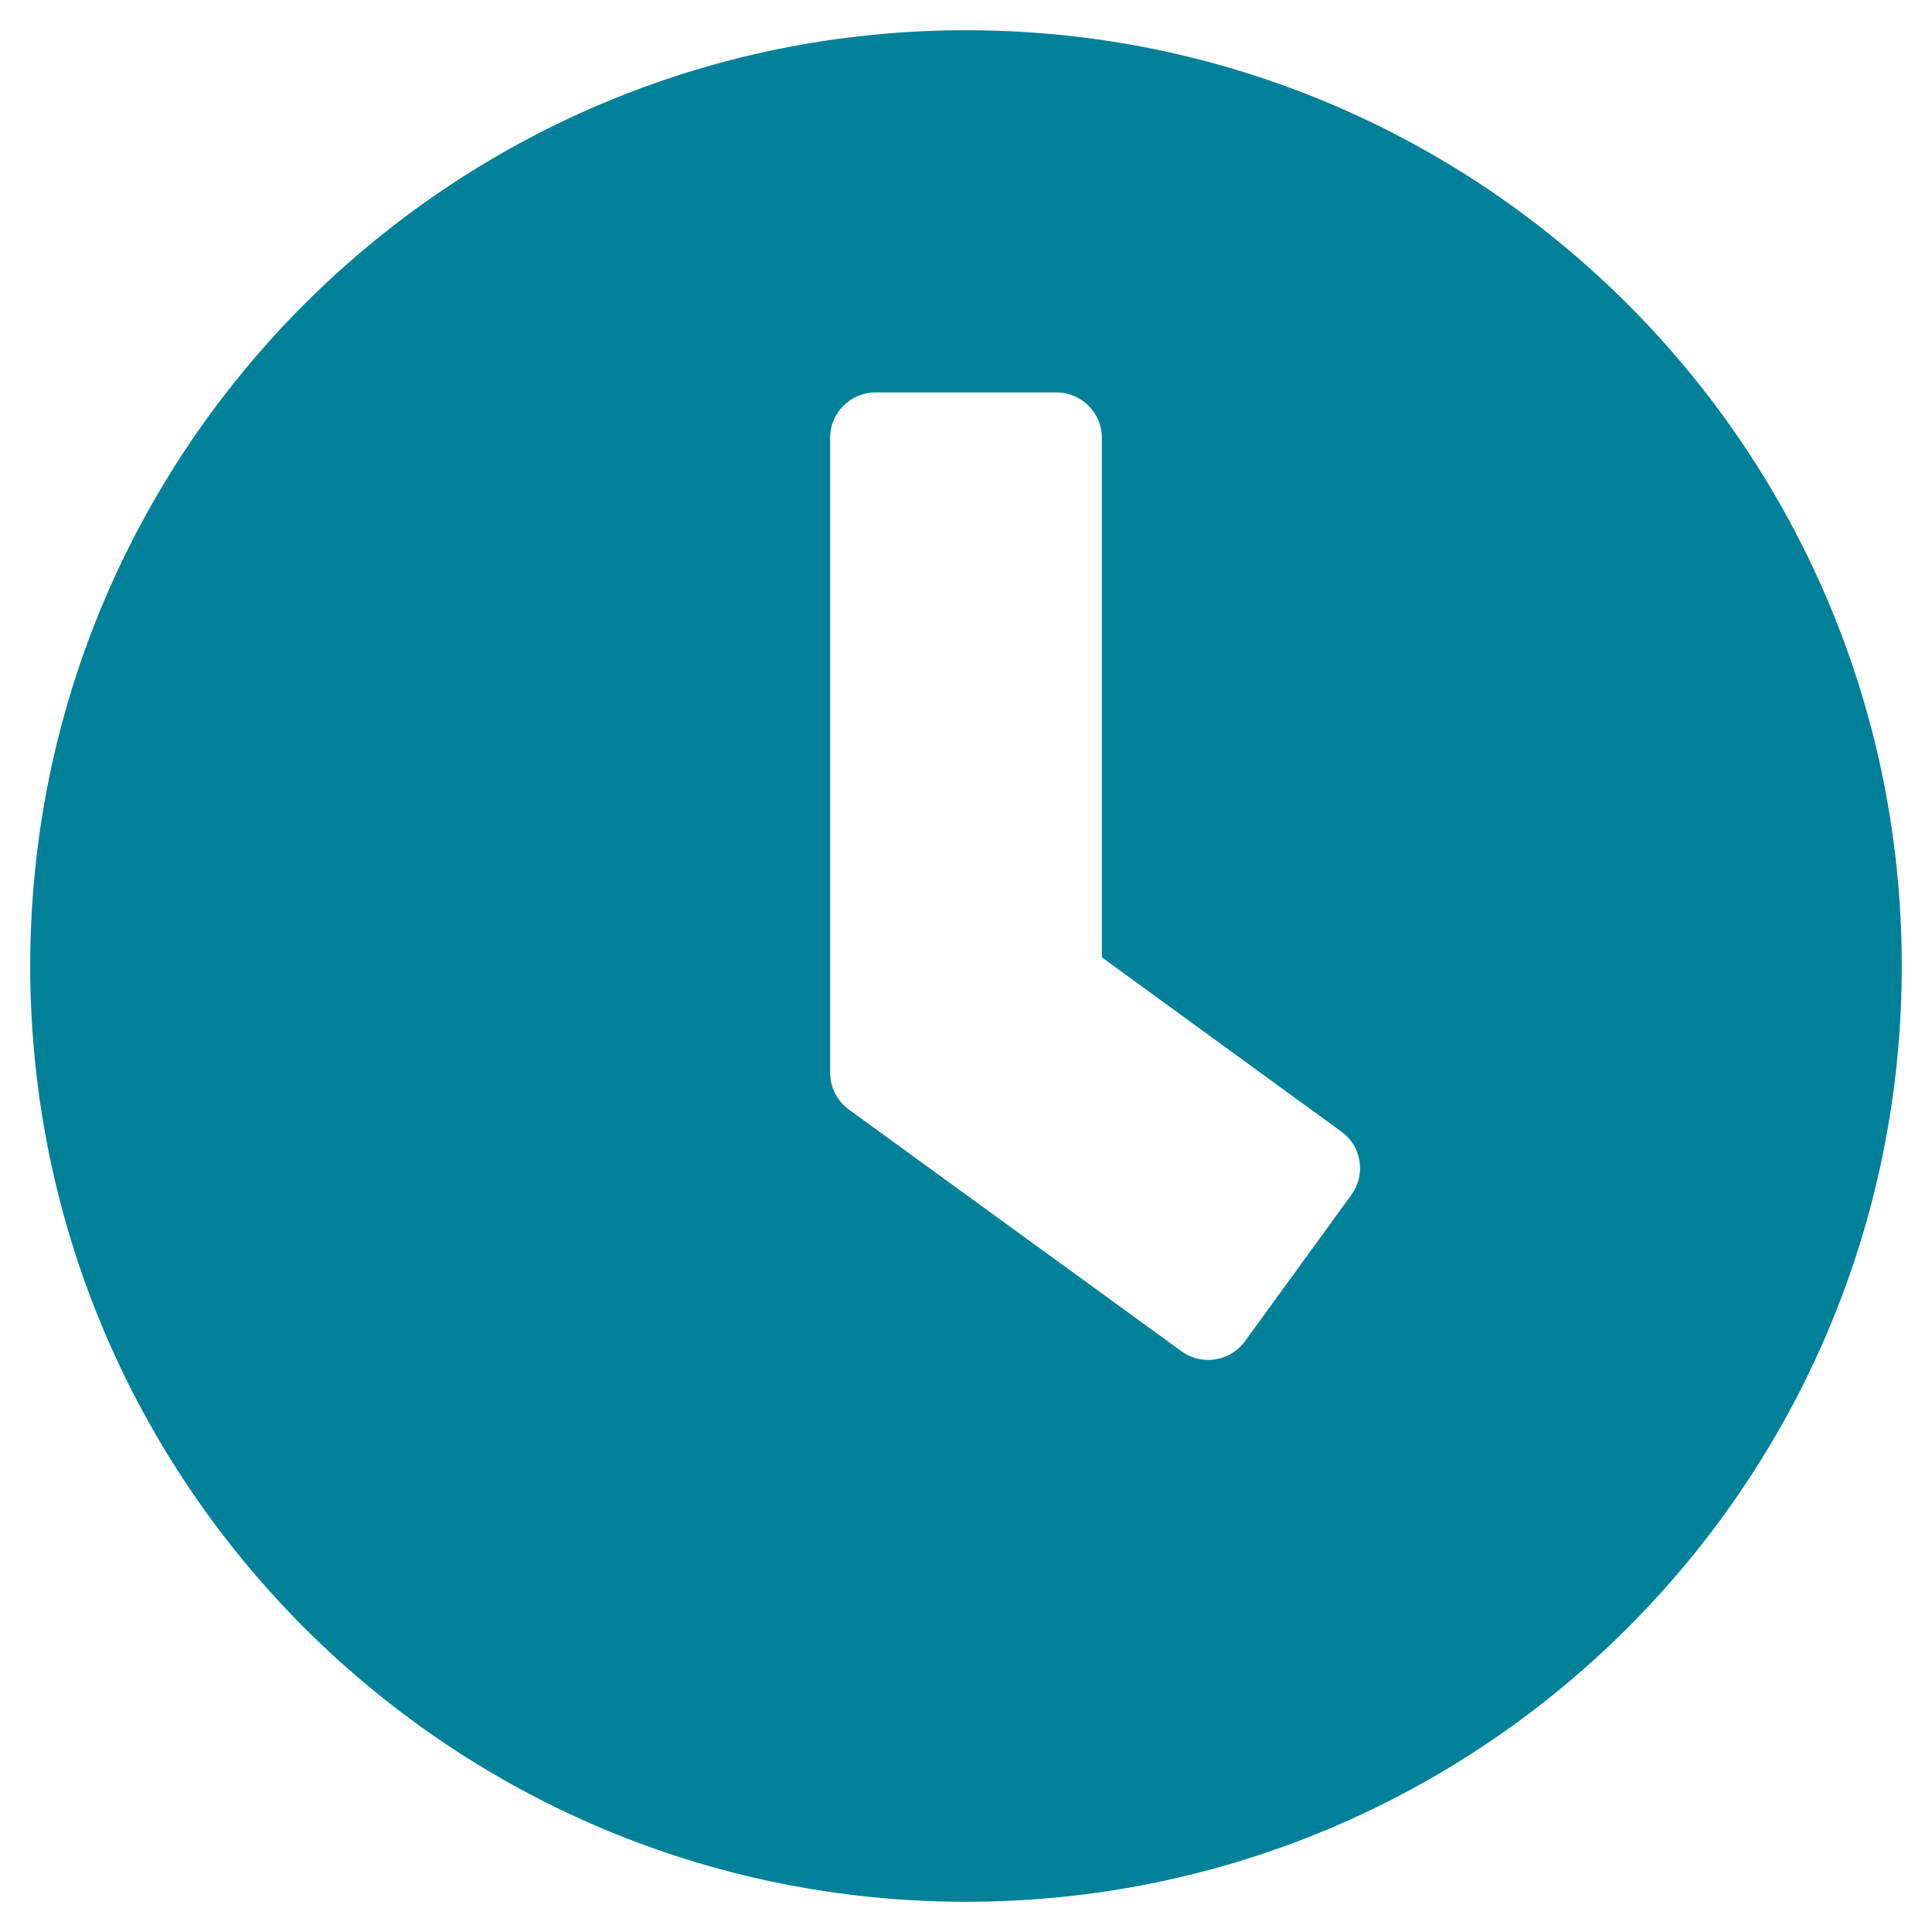
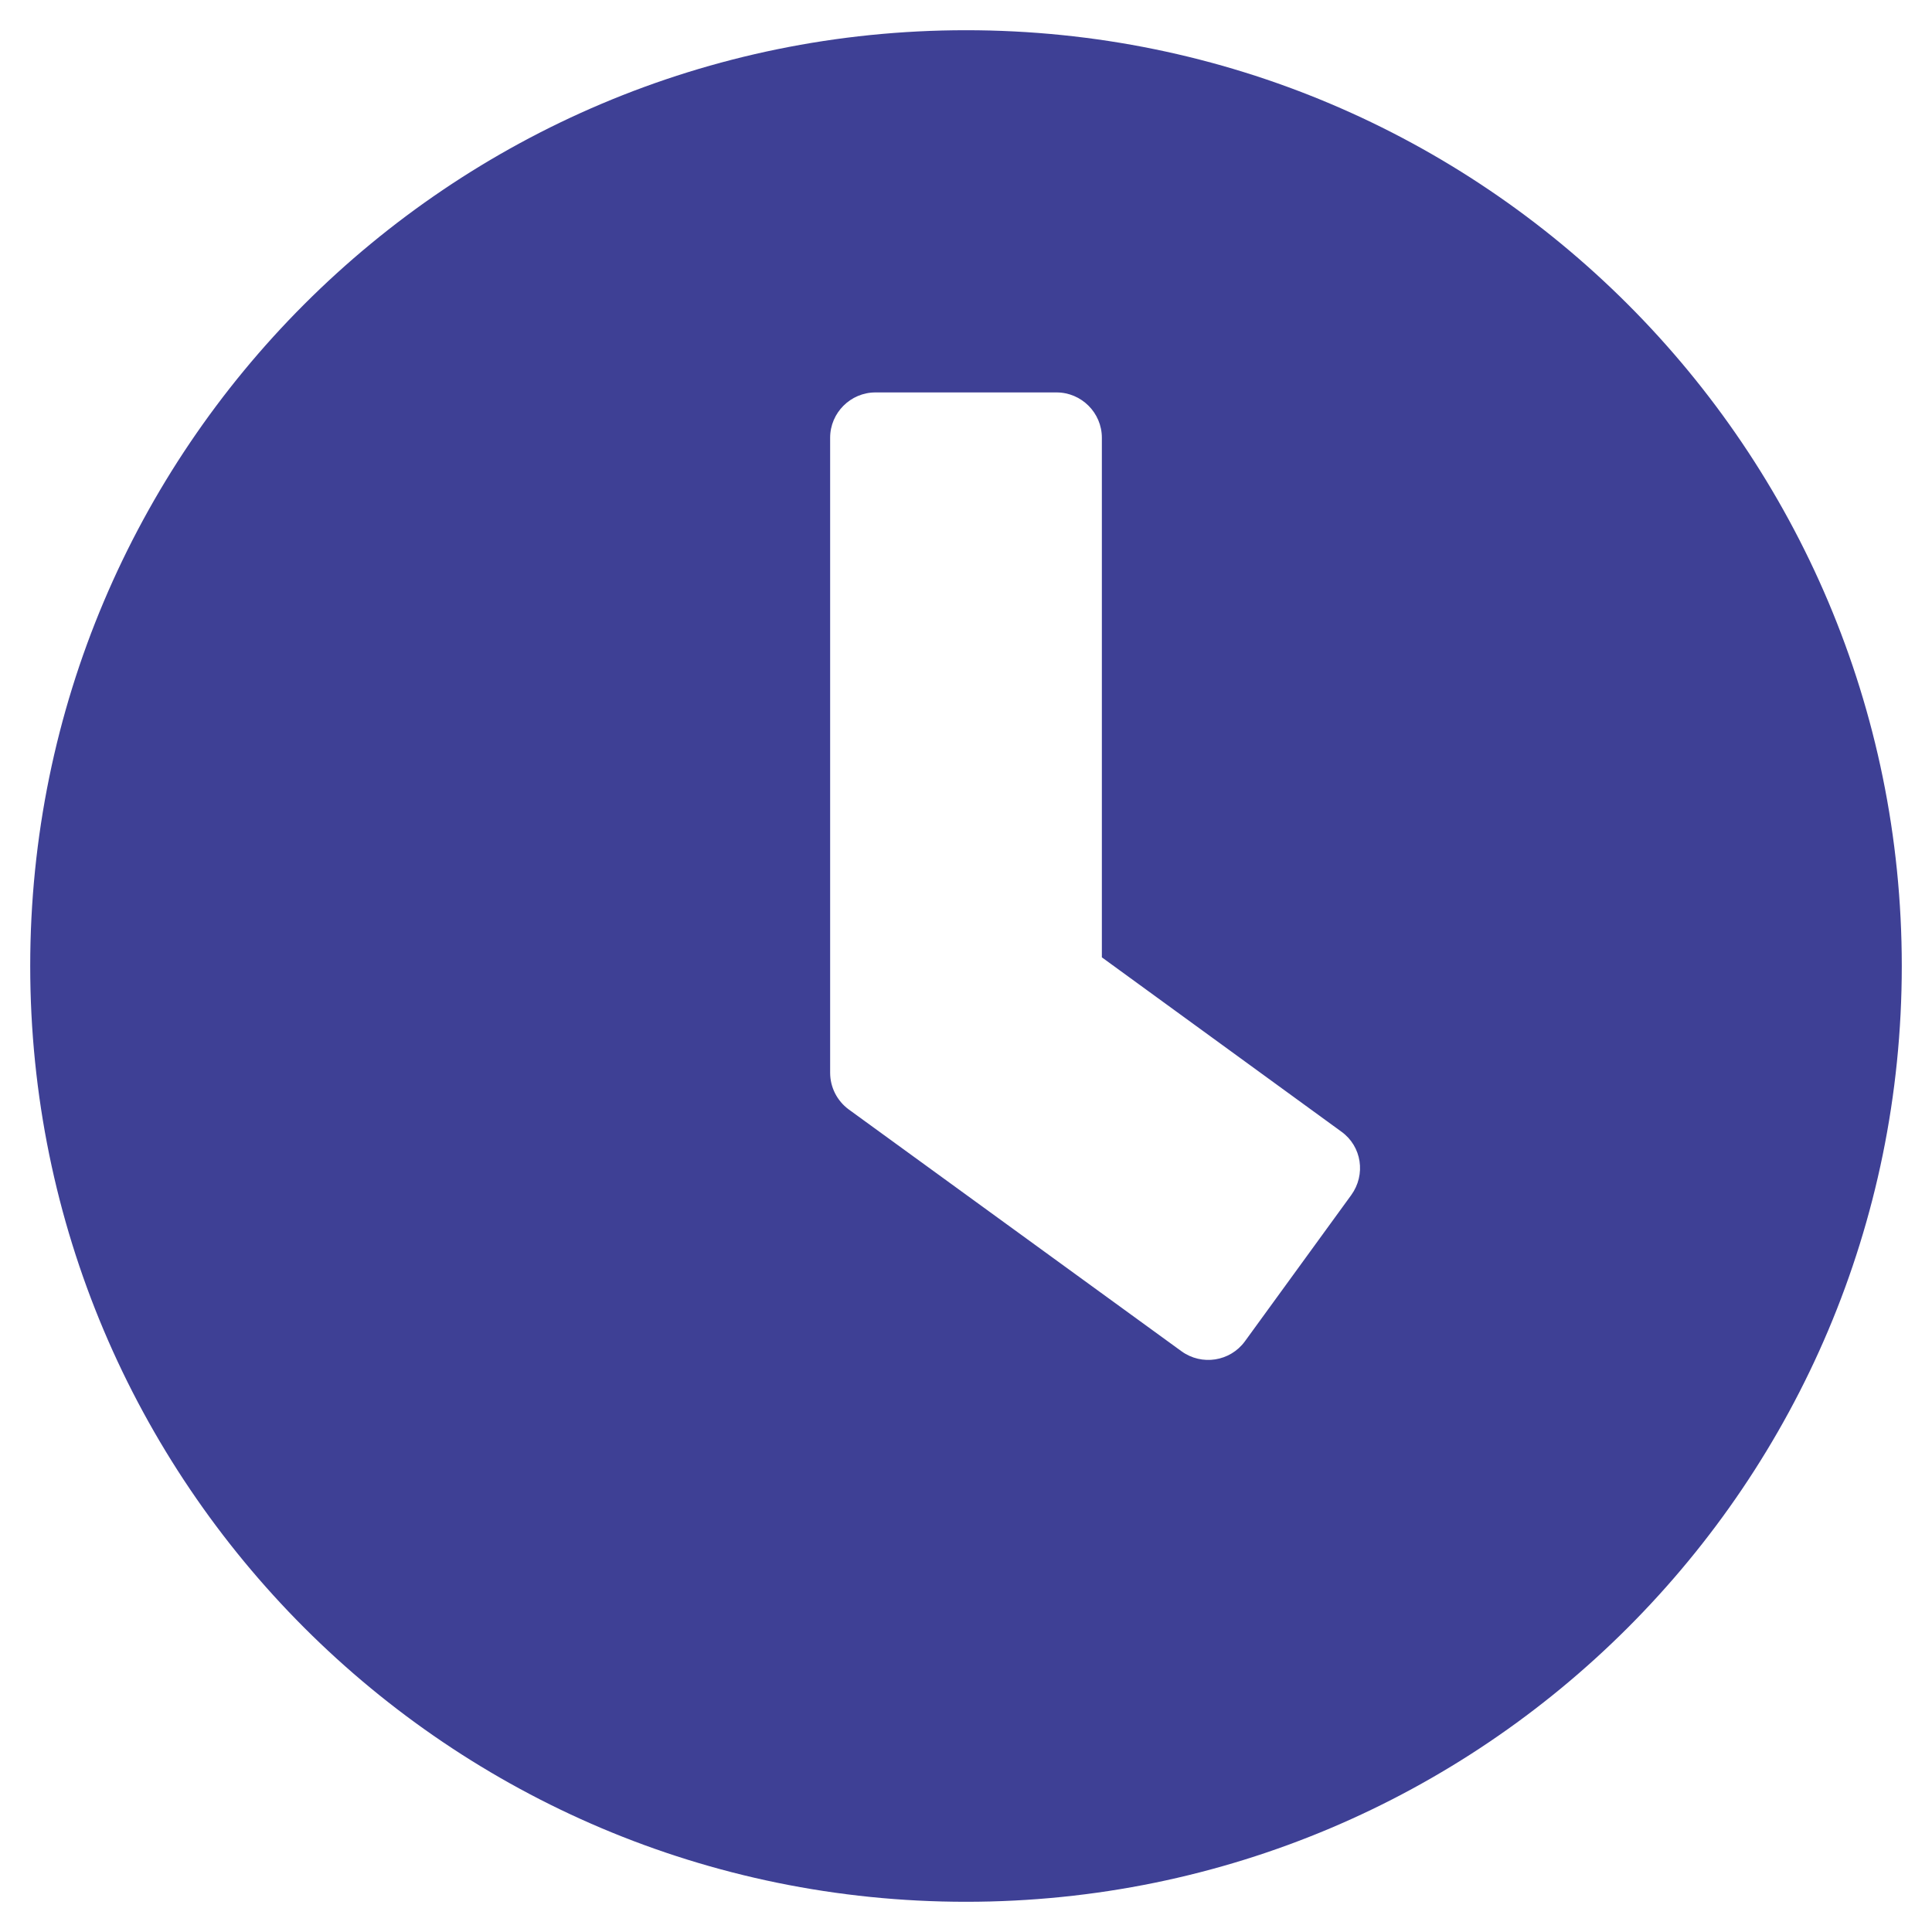
<svg xmlns="http://www.w3.org/2000/svg" width="25" height="25" viewBox="0 0 25 25" fill="none">
-   <path d="M12.5 0.391C5.811 0.391 0.391 5.811 0.391 12.5C0.391 19.189 5.811 24.609 12.5 24.609C19.189 24.609 24.609 19.189 24.609 12.5C24.609 5.811 19.189 0.391 12.5 0.391ZM15.288 17.485L10.981 14.355C10.83 14.243 10.742 14.067 10.742 13.882V5.664C10.742 5.342 11.006 5.078 11.328 5.078H13.672C13.994 5.078 14.258 5.342 14.258 5.664V12.388L17.358 14.644C17.622 14.834 17.676 15.2 17.485 15.464L16.108 17.358C15.918 17.617 15.552 17.676 15.288 17.485Z" fill="#018199" />
+   <path d="M12.5 0.391C5.811 0.391 0.391 5.811 0.391 12.5C0.391 19.189 5.811 24.609 12.5 24.609C19.189 24.609 24.609 19.189 24.609 12.5C24.609 5.811 19.189 0.391 12.5 0.391ZM15.288 17.485L10.981 14.355C10.83 14.243 10.742 14.067 10.742 13.882V5.664C10.742 5.342 11.006 5.078 11.328 5.078H13.672C13.994 5.078 14.258 5.342 14.258 5.664V12.388L17.358 14.644C17.622 14.834 17.676 15.2 17.485 15.464L16.108 17.358C15.918 17.617 15.552 17.676 15.288 17.485Z" fill="#3e4095" />
</svg>
